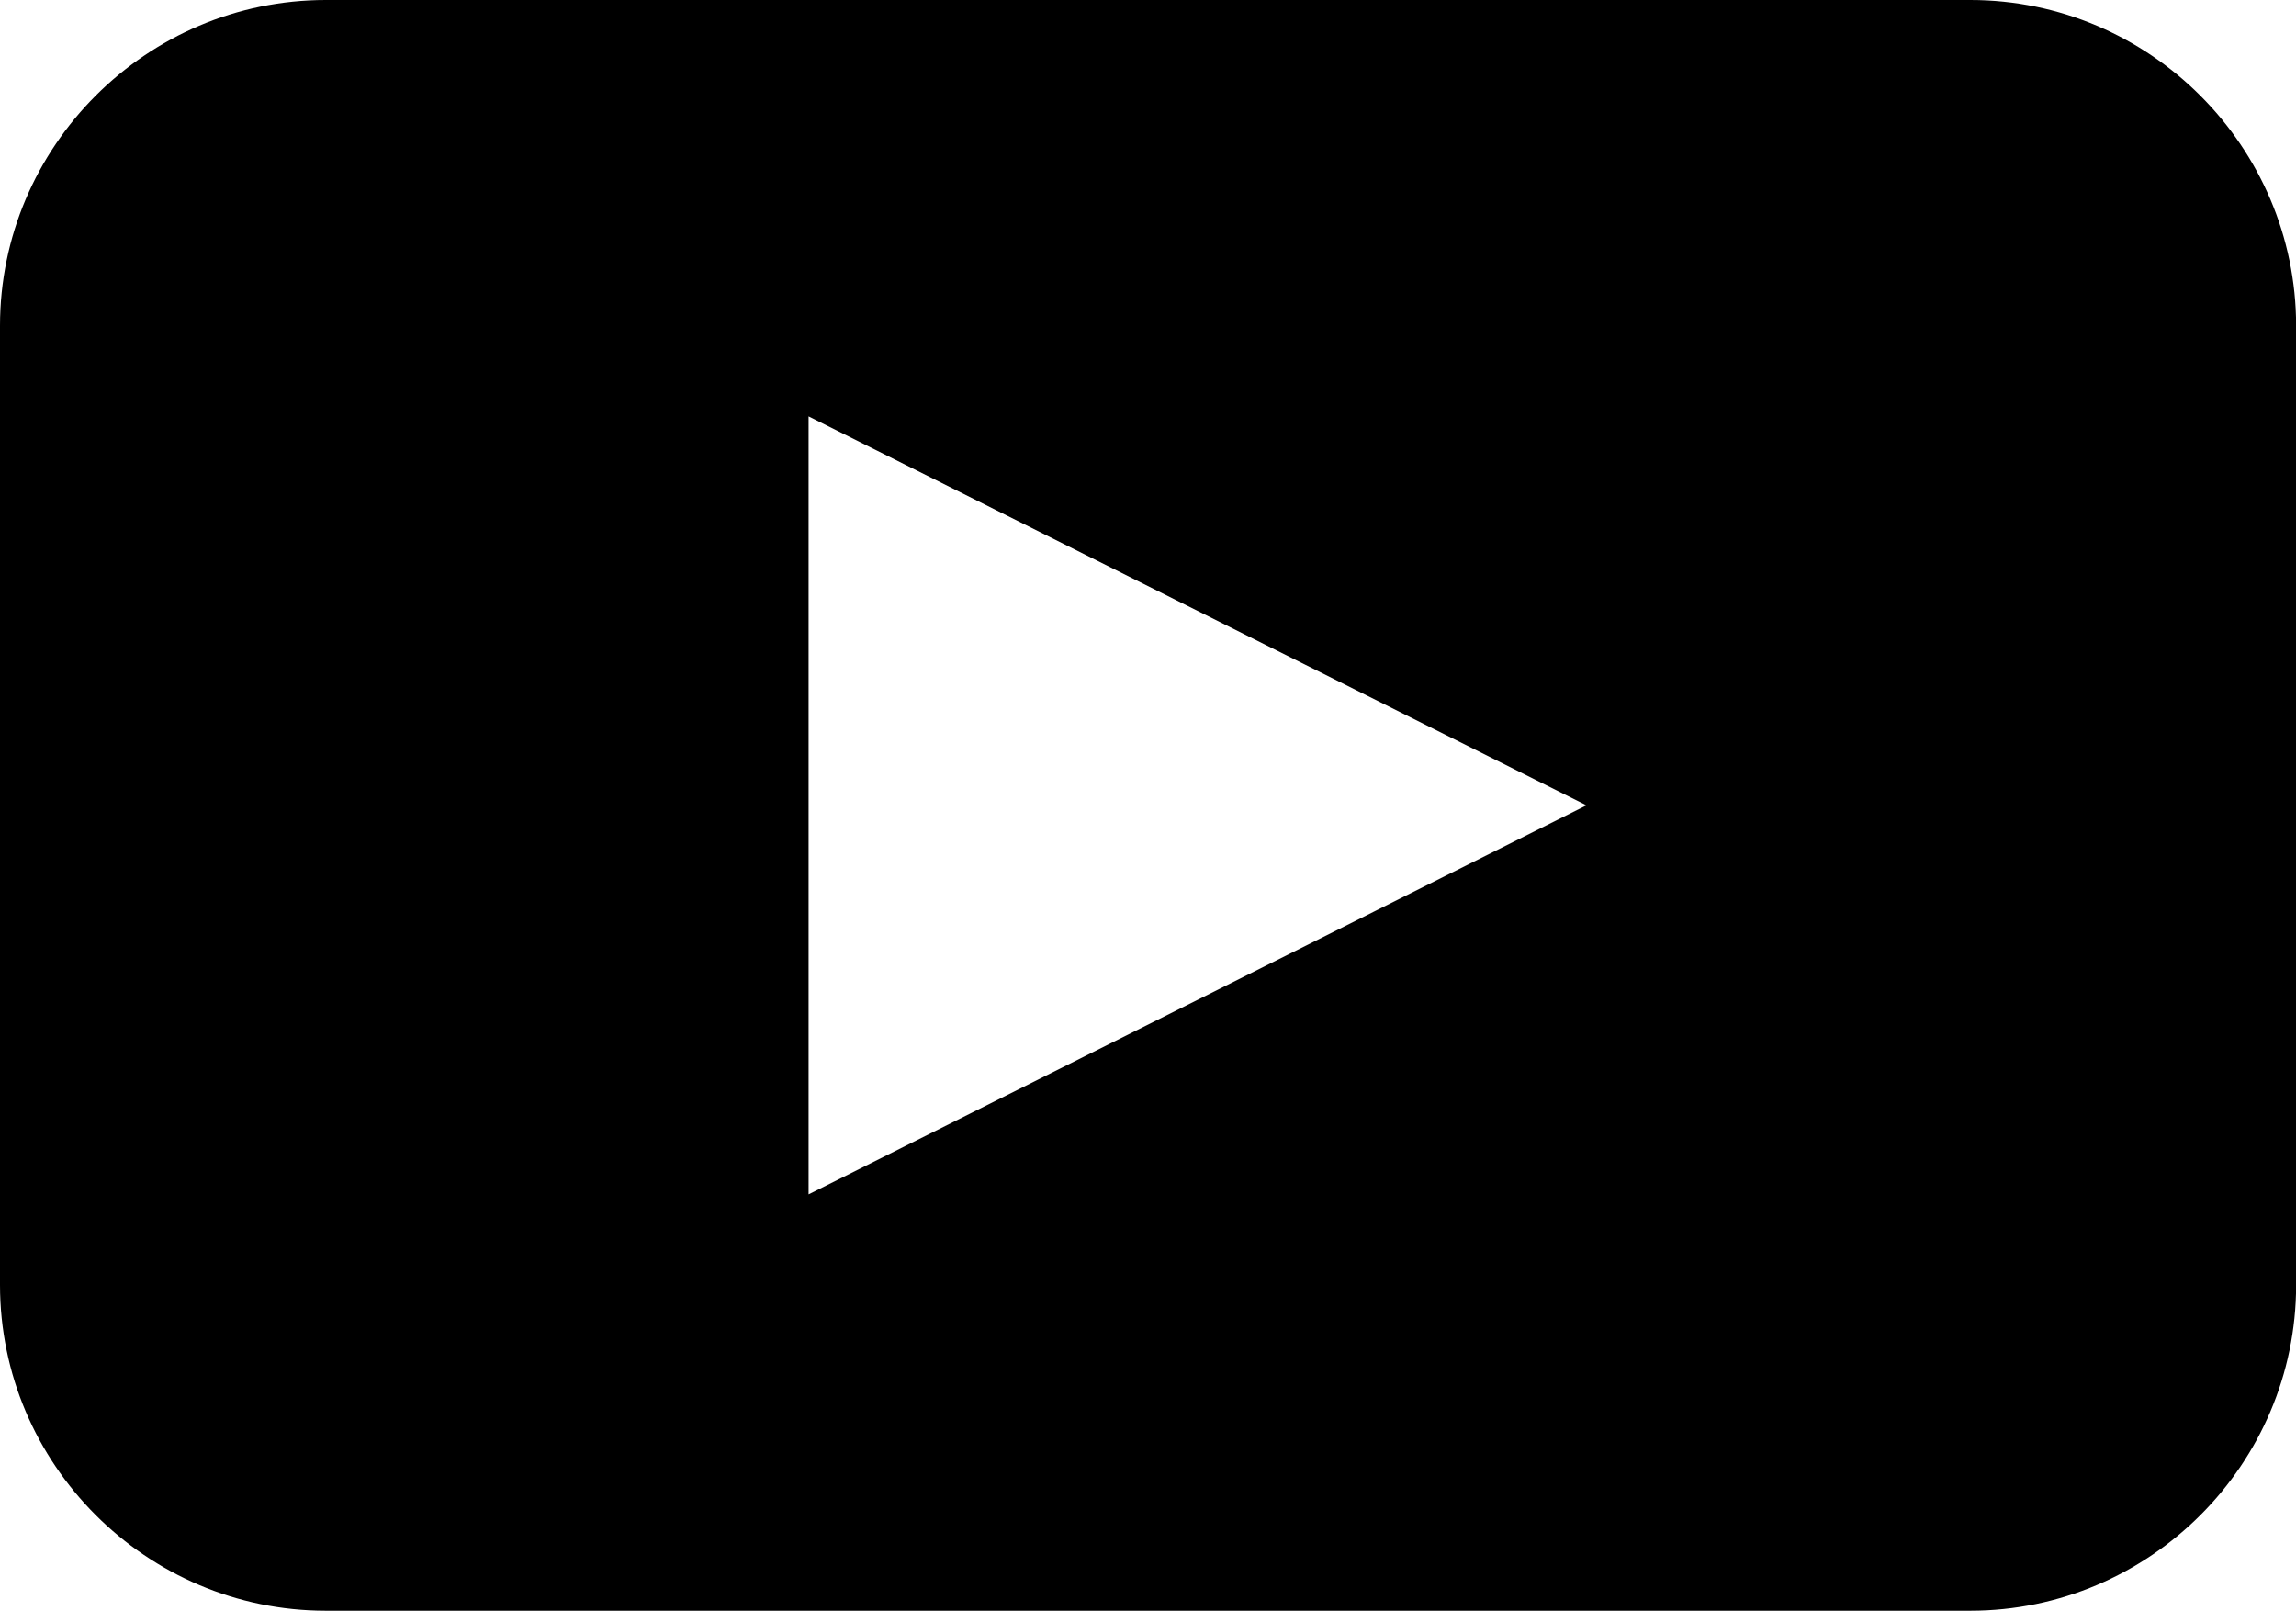
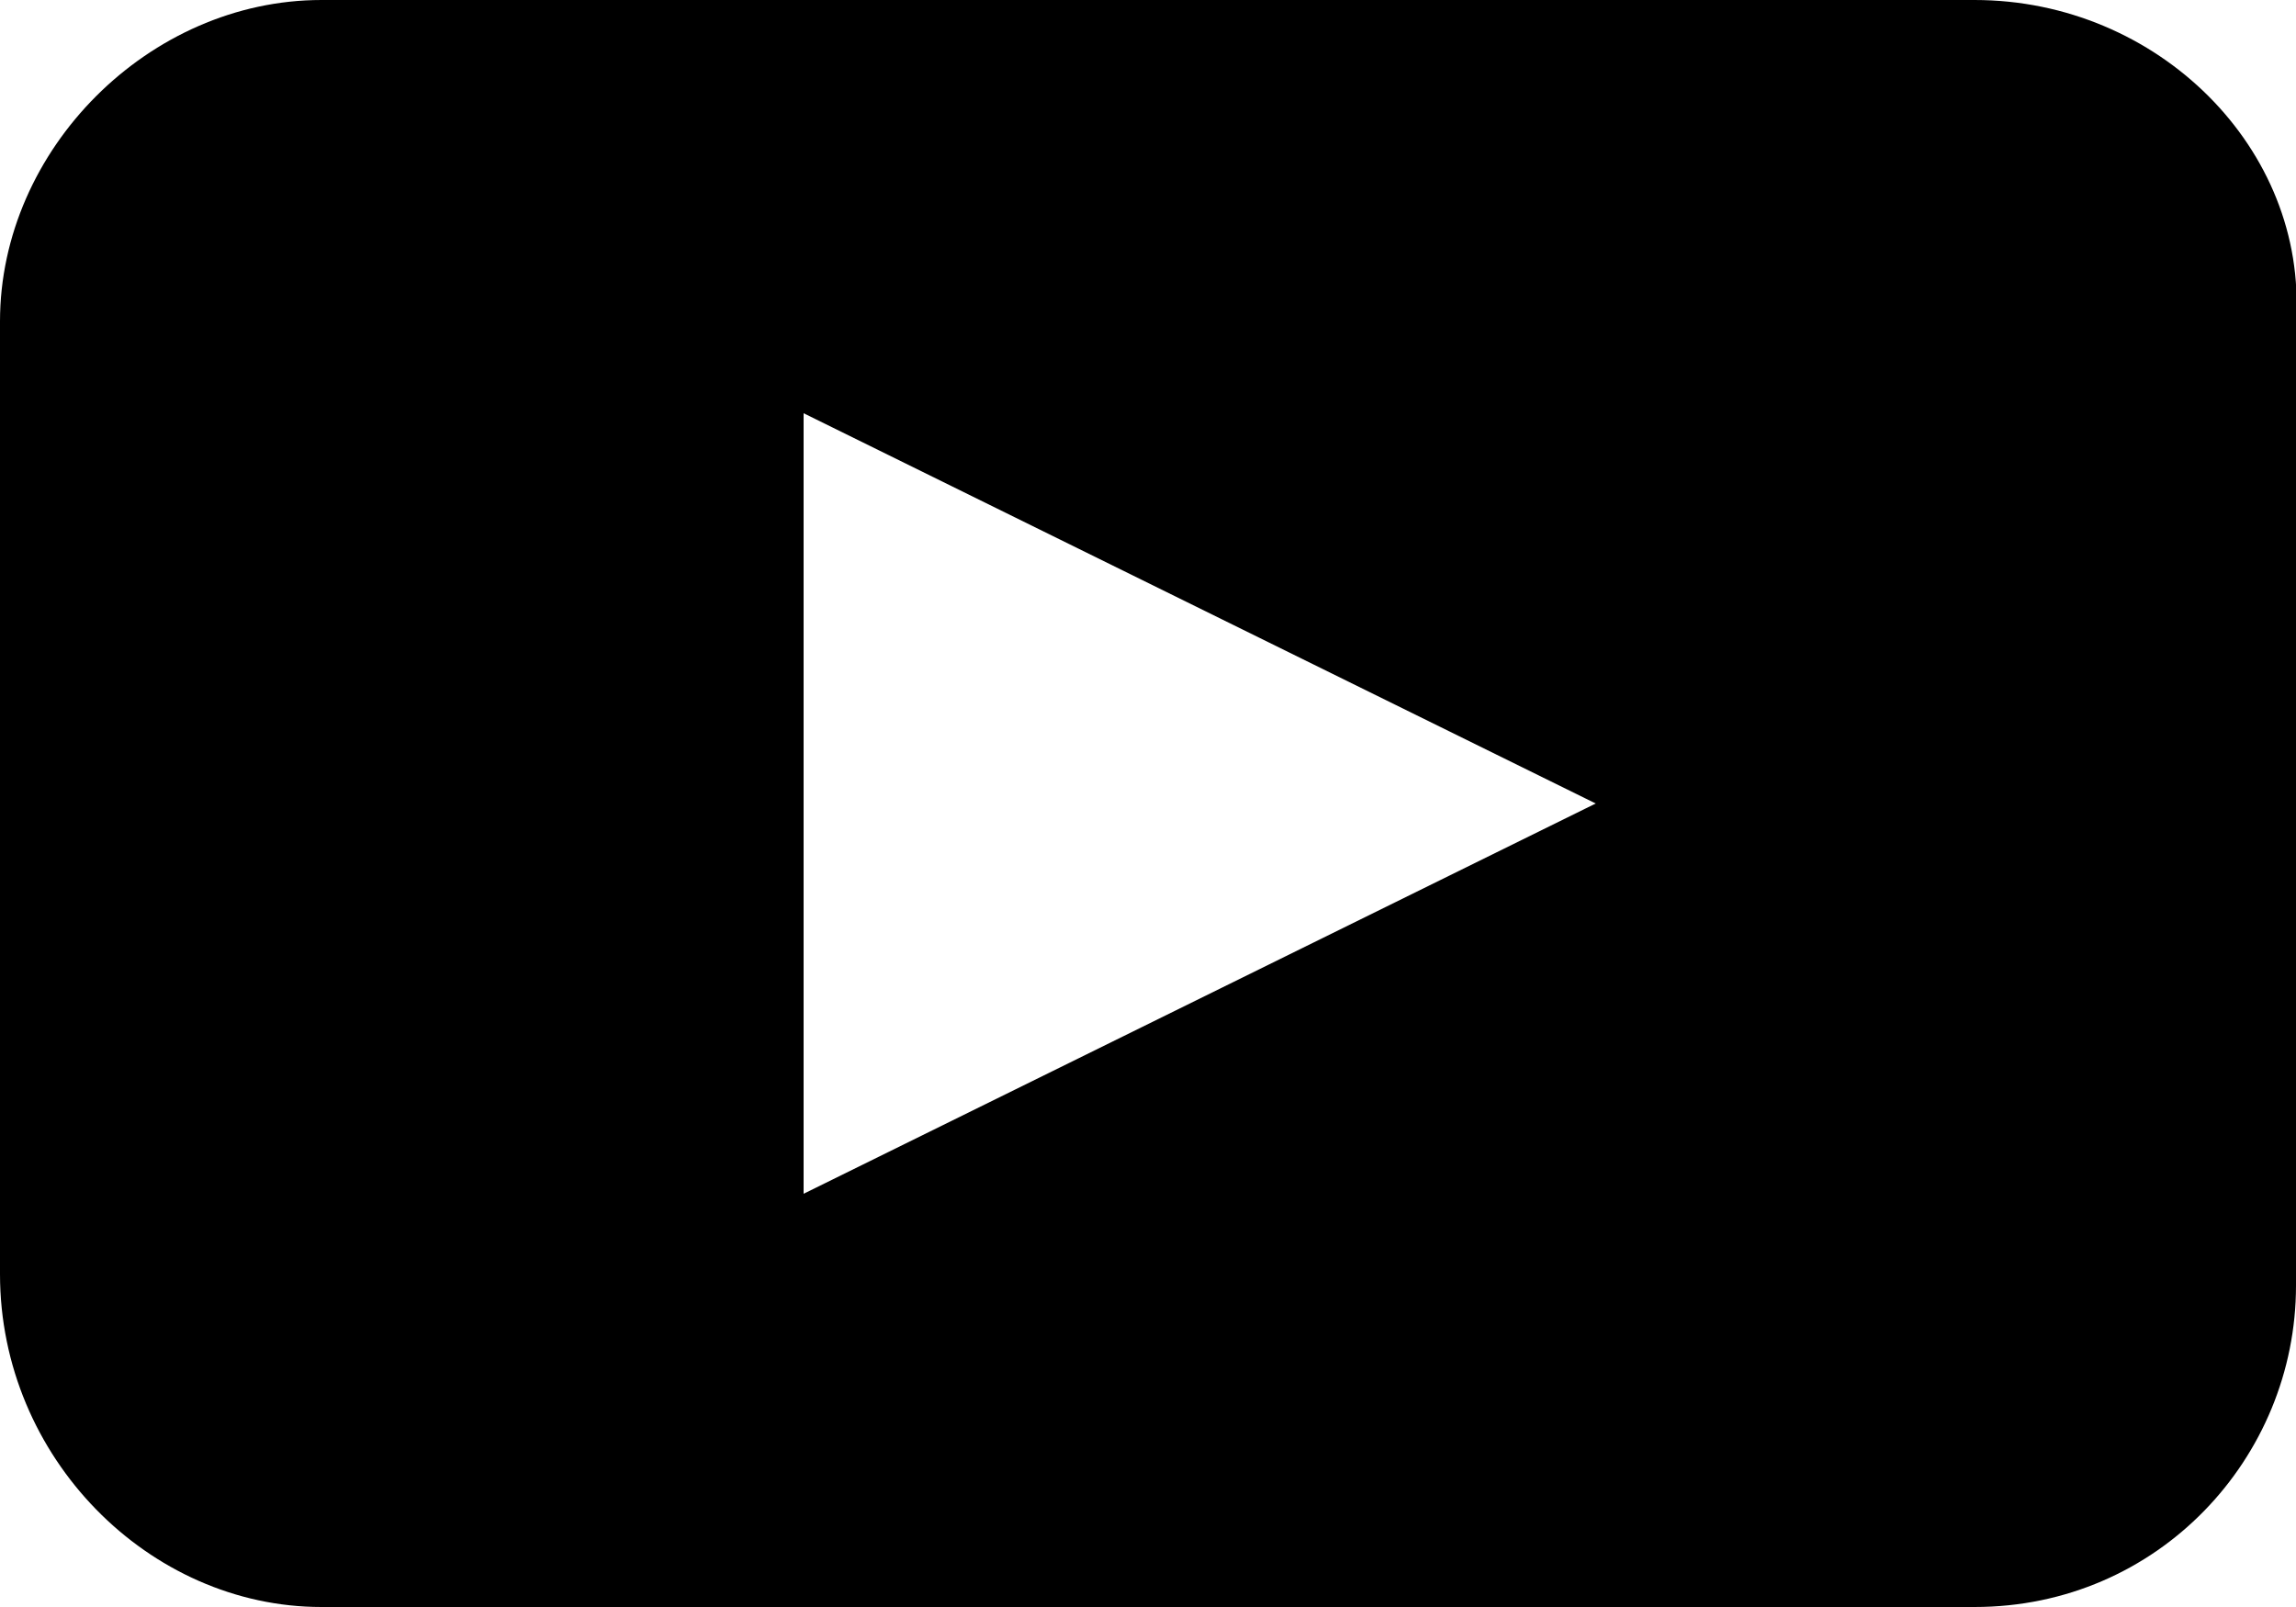
- <svg xmlns="http://www.w3.org/2000/svg" version="1.0" id="Layer_1" x="0px" y="0px" width="19.979px" height="14.015px" viewBox="0 0 19.979 14.015" enable-background="new 0 0 19.979 14.015" xml:space="preserve">
-   <path d="M17.145,0H2.835C1.275,0,0,1.275,0,2.835v8.345c0,1.56,1.275,2.835,2.835,2.835h14.31c1.56,0,2.835-1.275,2.835-2.835V2.835 C19.979,1.275,18.704,0,17.145,0z M7.036,10.392V3.623l6.769,3.384L7.036,10.392z" />
+ <svg width="20px" height="14px" viewBox="0 0 20 14">
+   <path d="M17.2,0H2.8C1.3,0,0,1.3,0,2.8v8.3C0,12.7,1.3,14,2.8,14h14.4c1.6,0,2.8-1.3,2.8-2.8V2.8C20.1,1.3,18.8,0,17.2,0z M7,10.4  V3.6L13.9,7L7,10.4z" />
</svg>
